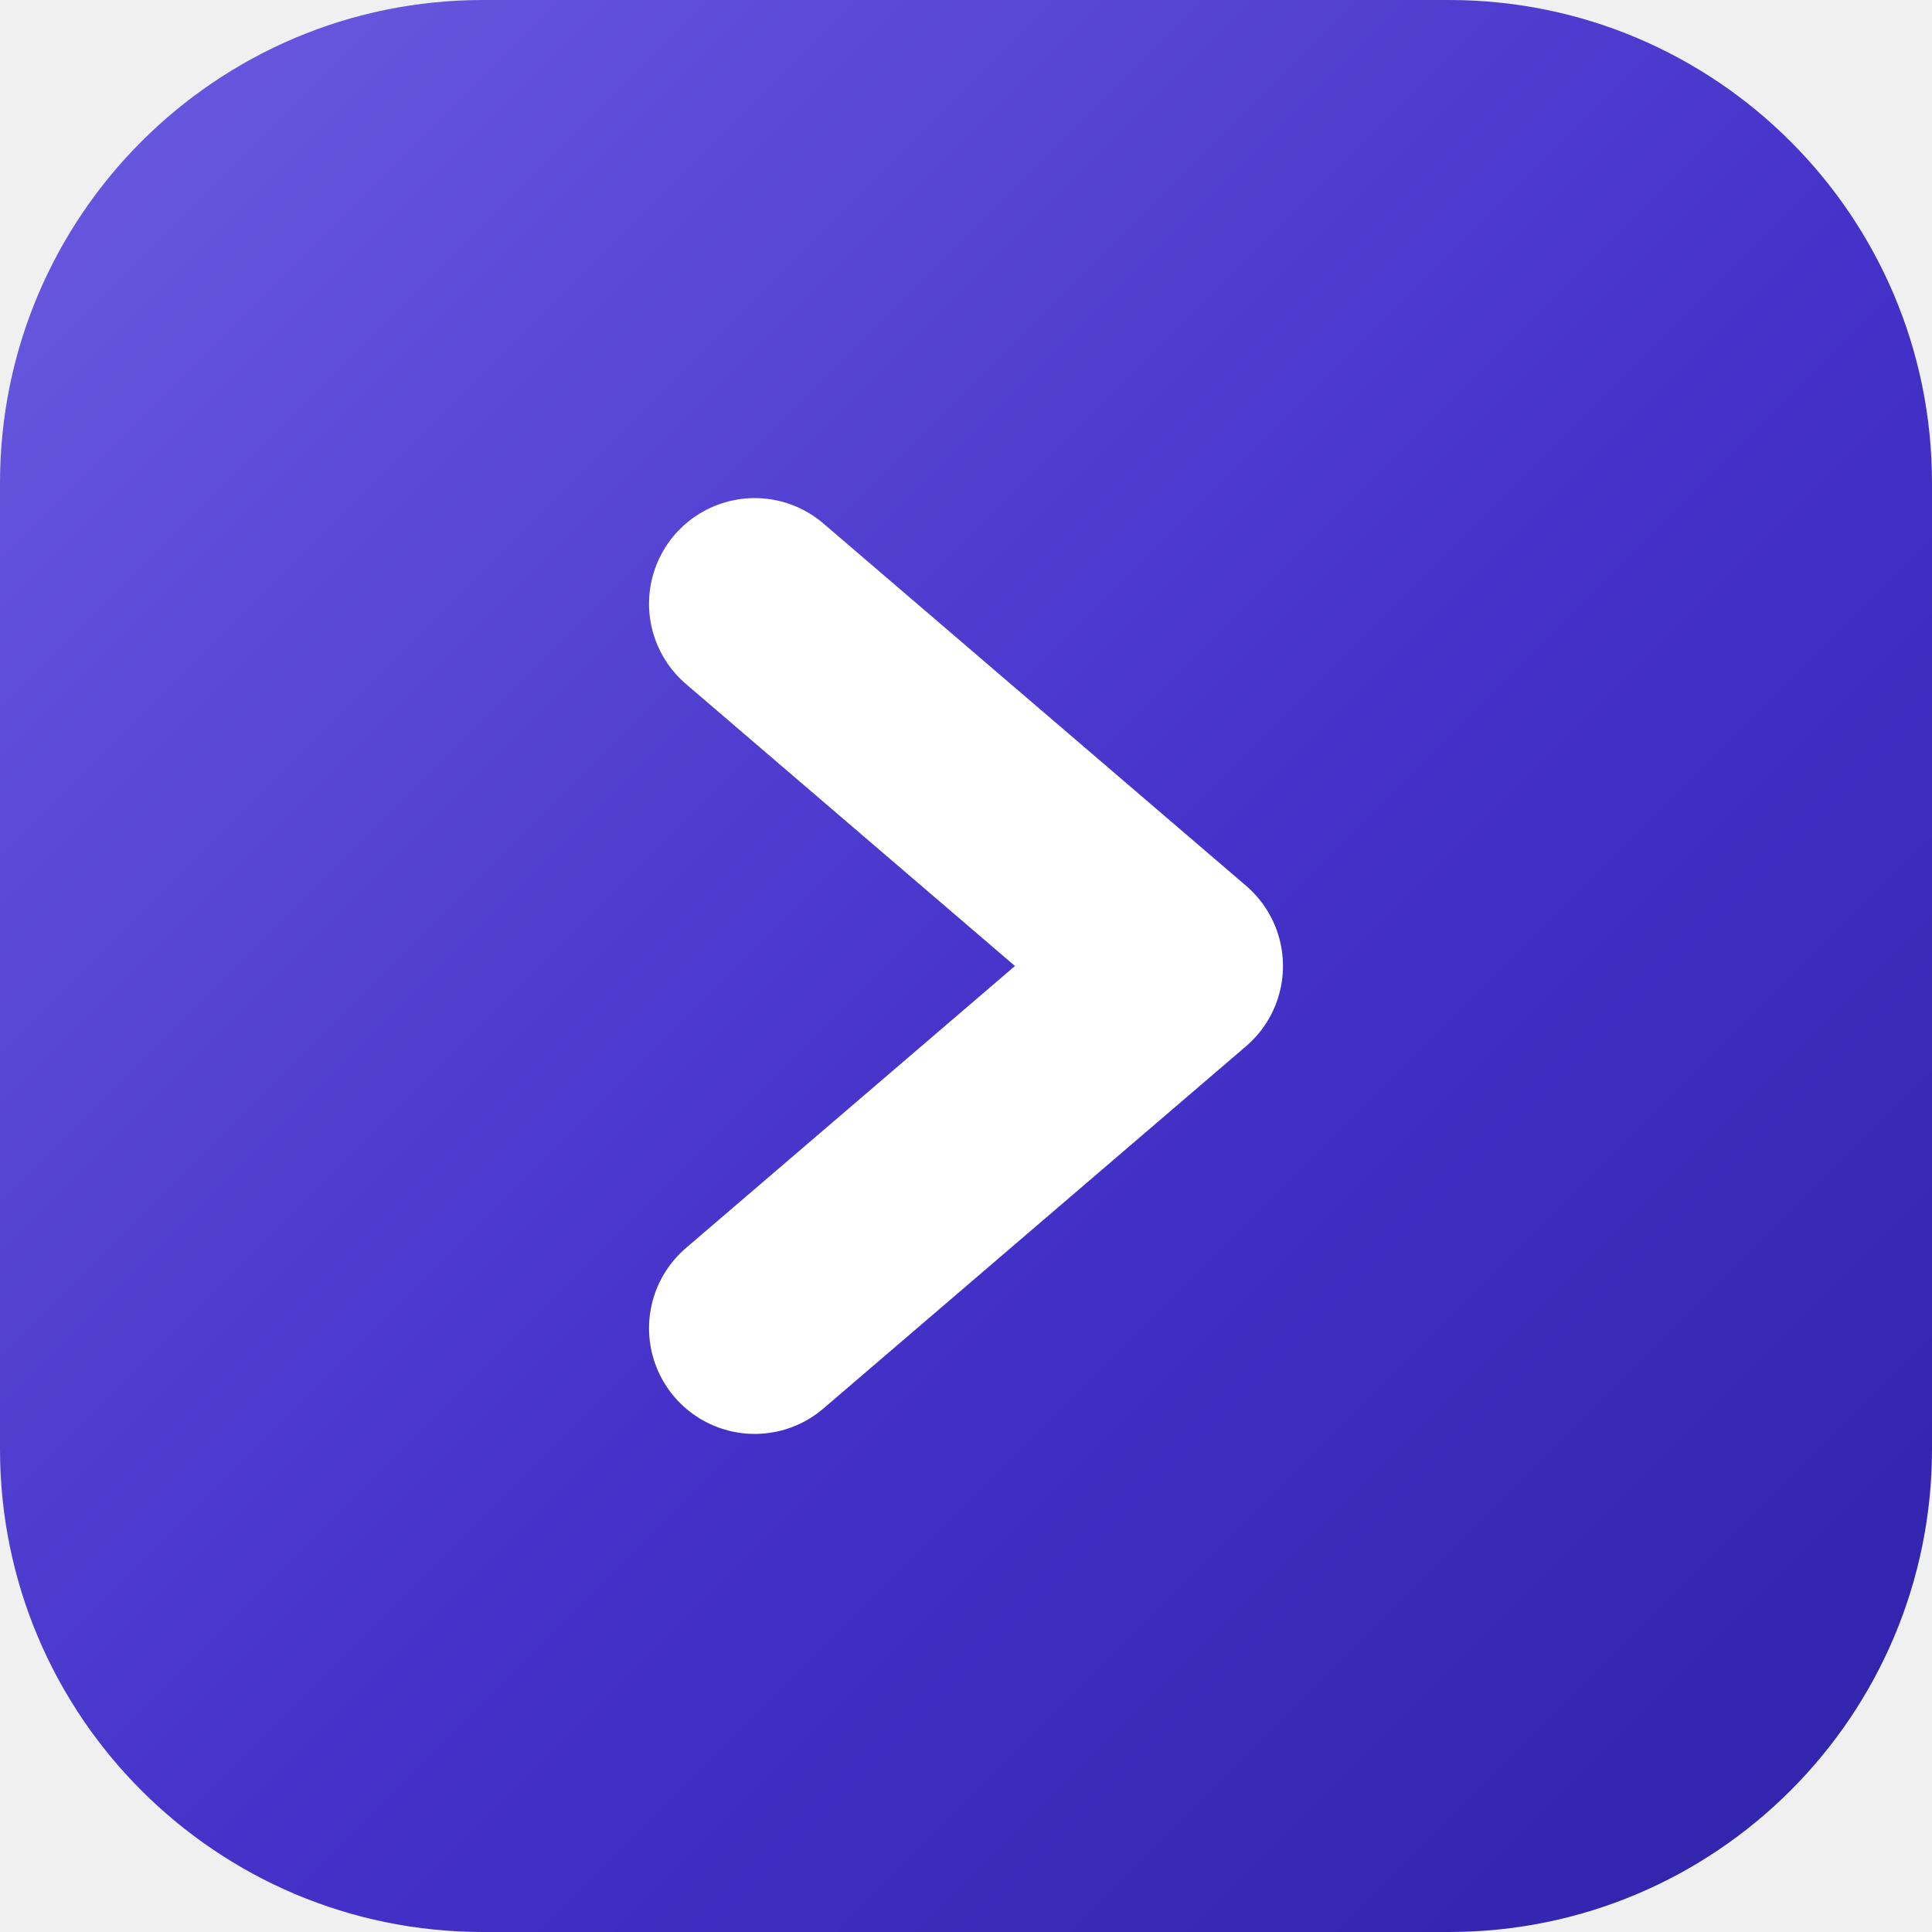
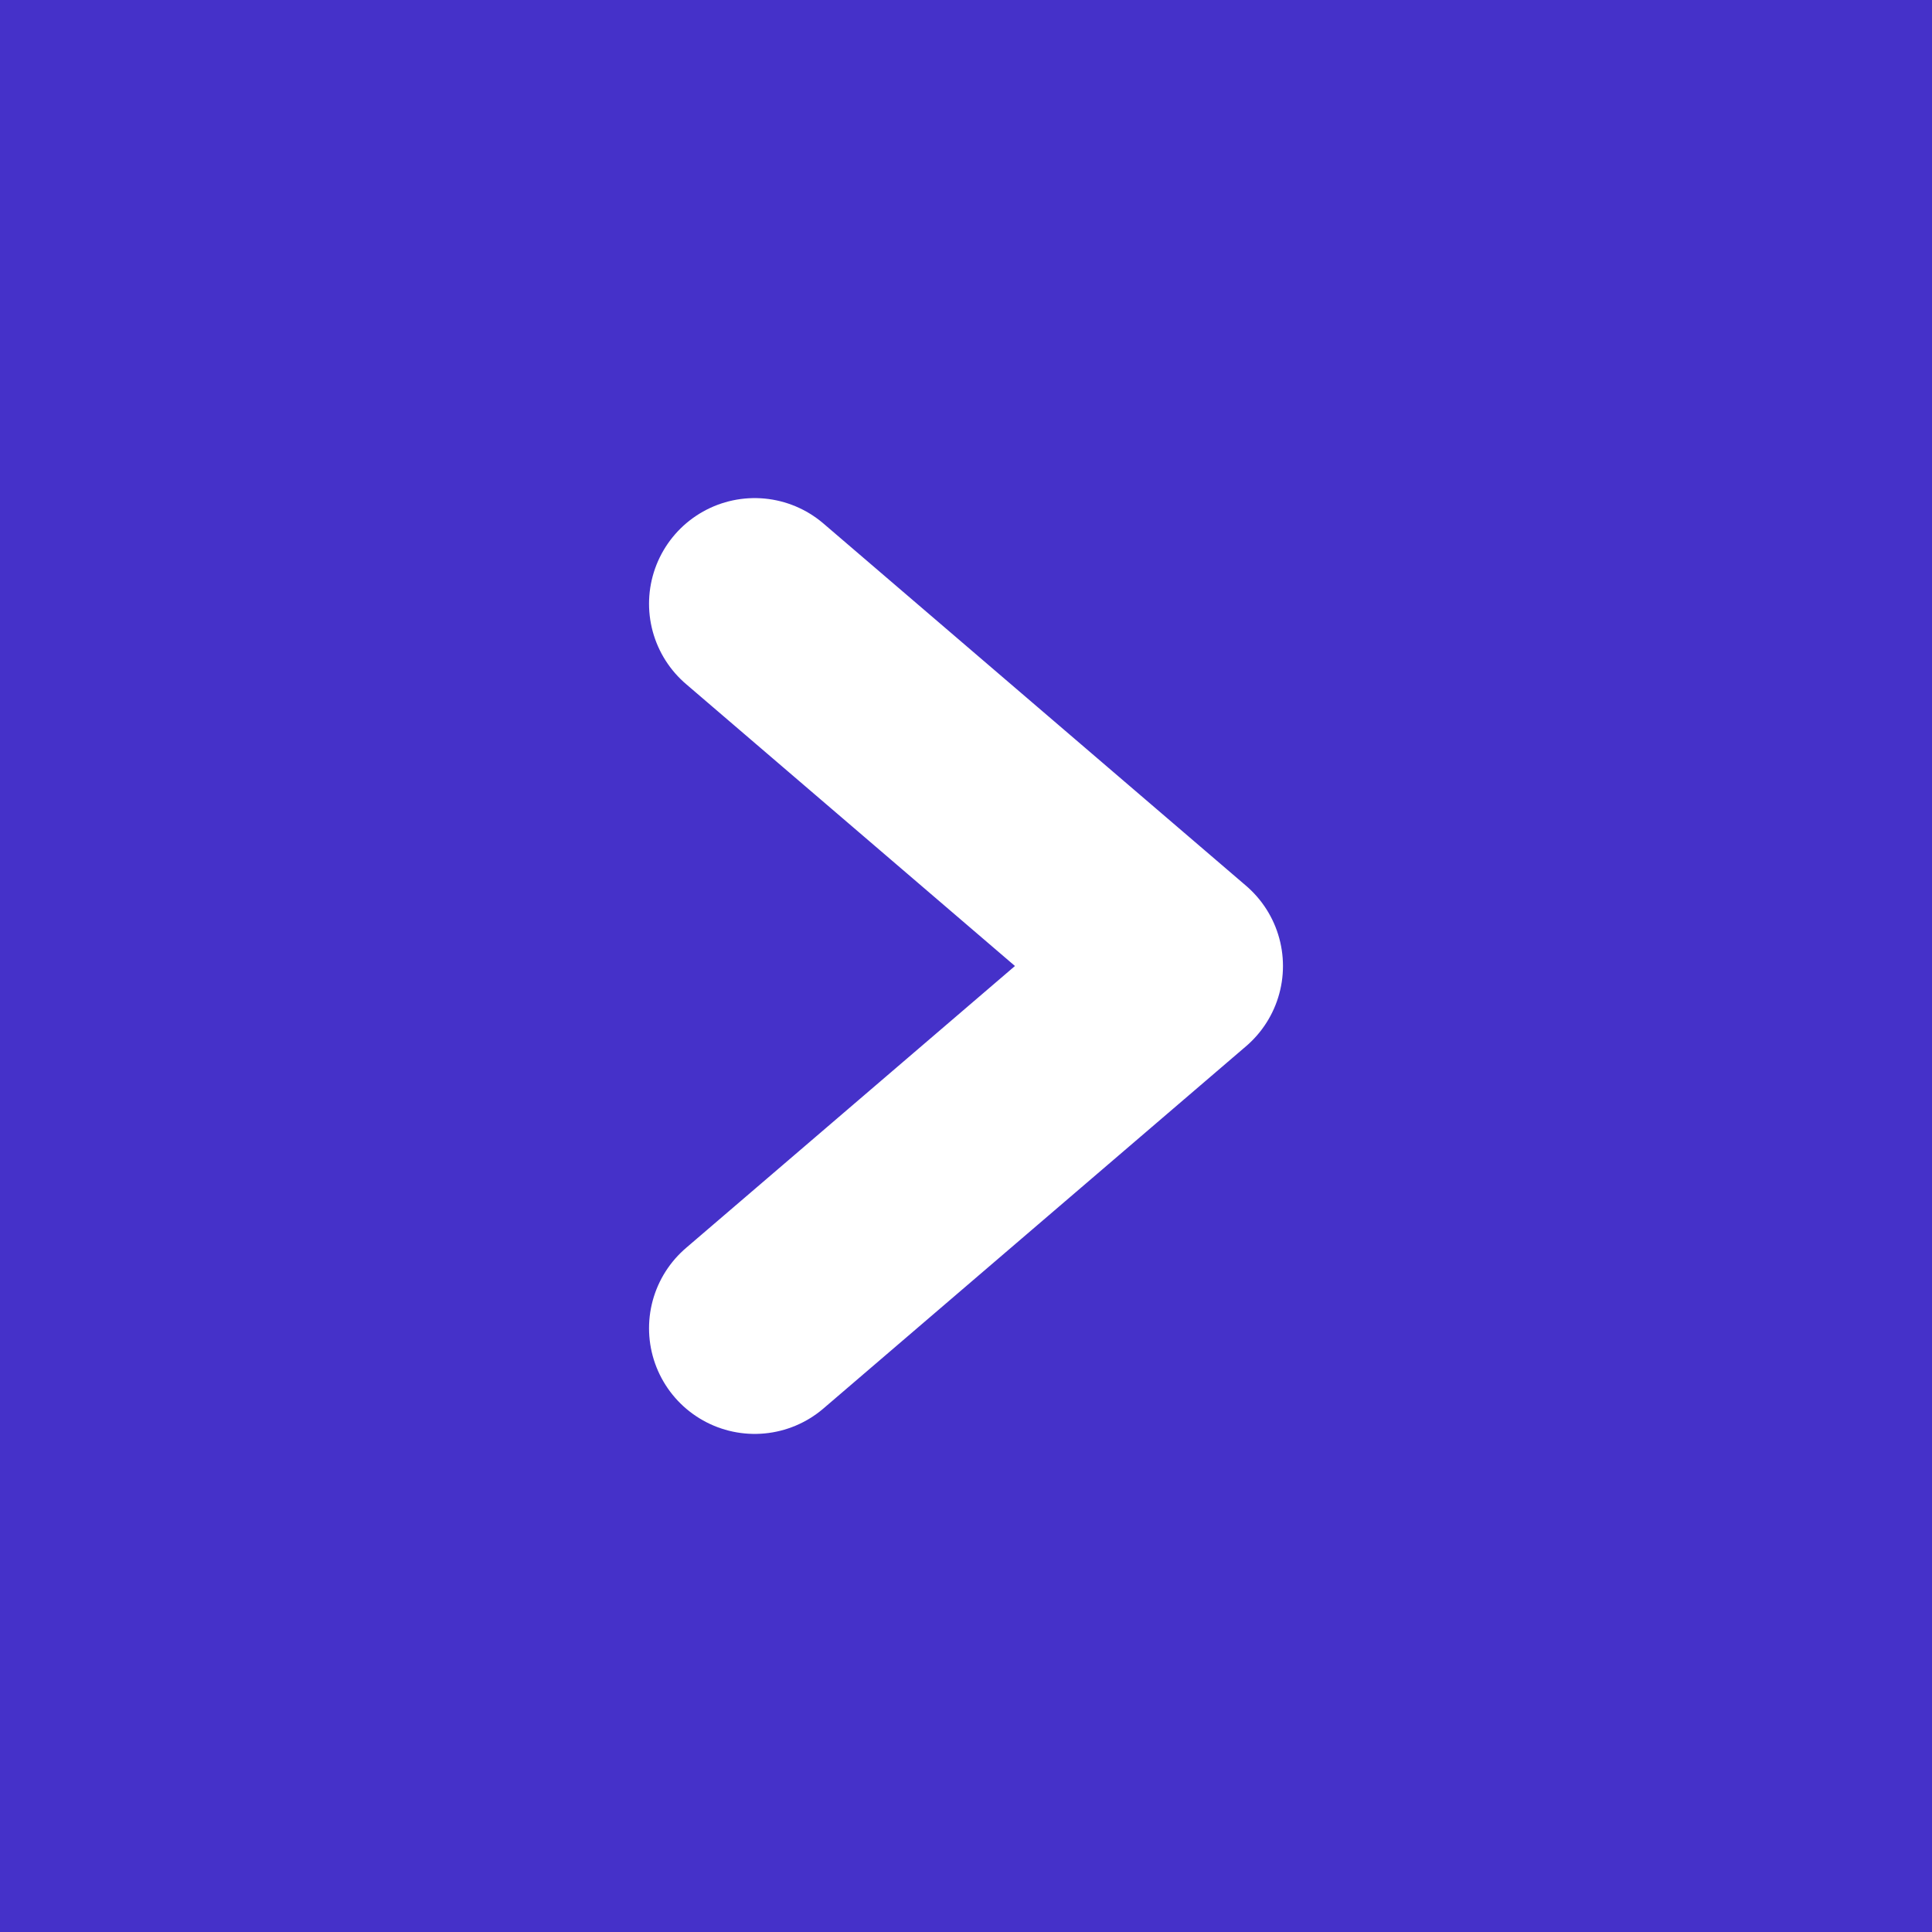
<svg xmlns="http://www.w3.org/2000/svg" viewBox="0 0 64 64" width="64" height="64" role="img" aria-label="AI for Designers">
-   <defs>
-     <linearGradient id="ramp" x1="0" y1="0" x2="1" y2="1">
-       <stop offset="0" stop-color="#6C5CE0" />
-       <stop offset="0.55" stop-color="#4531C9" />
-       <stop offset="1" stop-color="#2E22A8" />
-     </linearGradient>
-   </defs>
-   <rect width="64" height="64" rx="16" fill="url(#ramp)" />
+   <rect width="64" height="64" fill="#4531C9" />
  <path d="M25 20 L39 32 L25 44" fill="none" stroke="#ffffff" stroke-width="7" stroke-linecap="round" stroke-linejoin="round" />
</svg>
